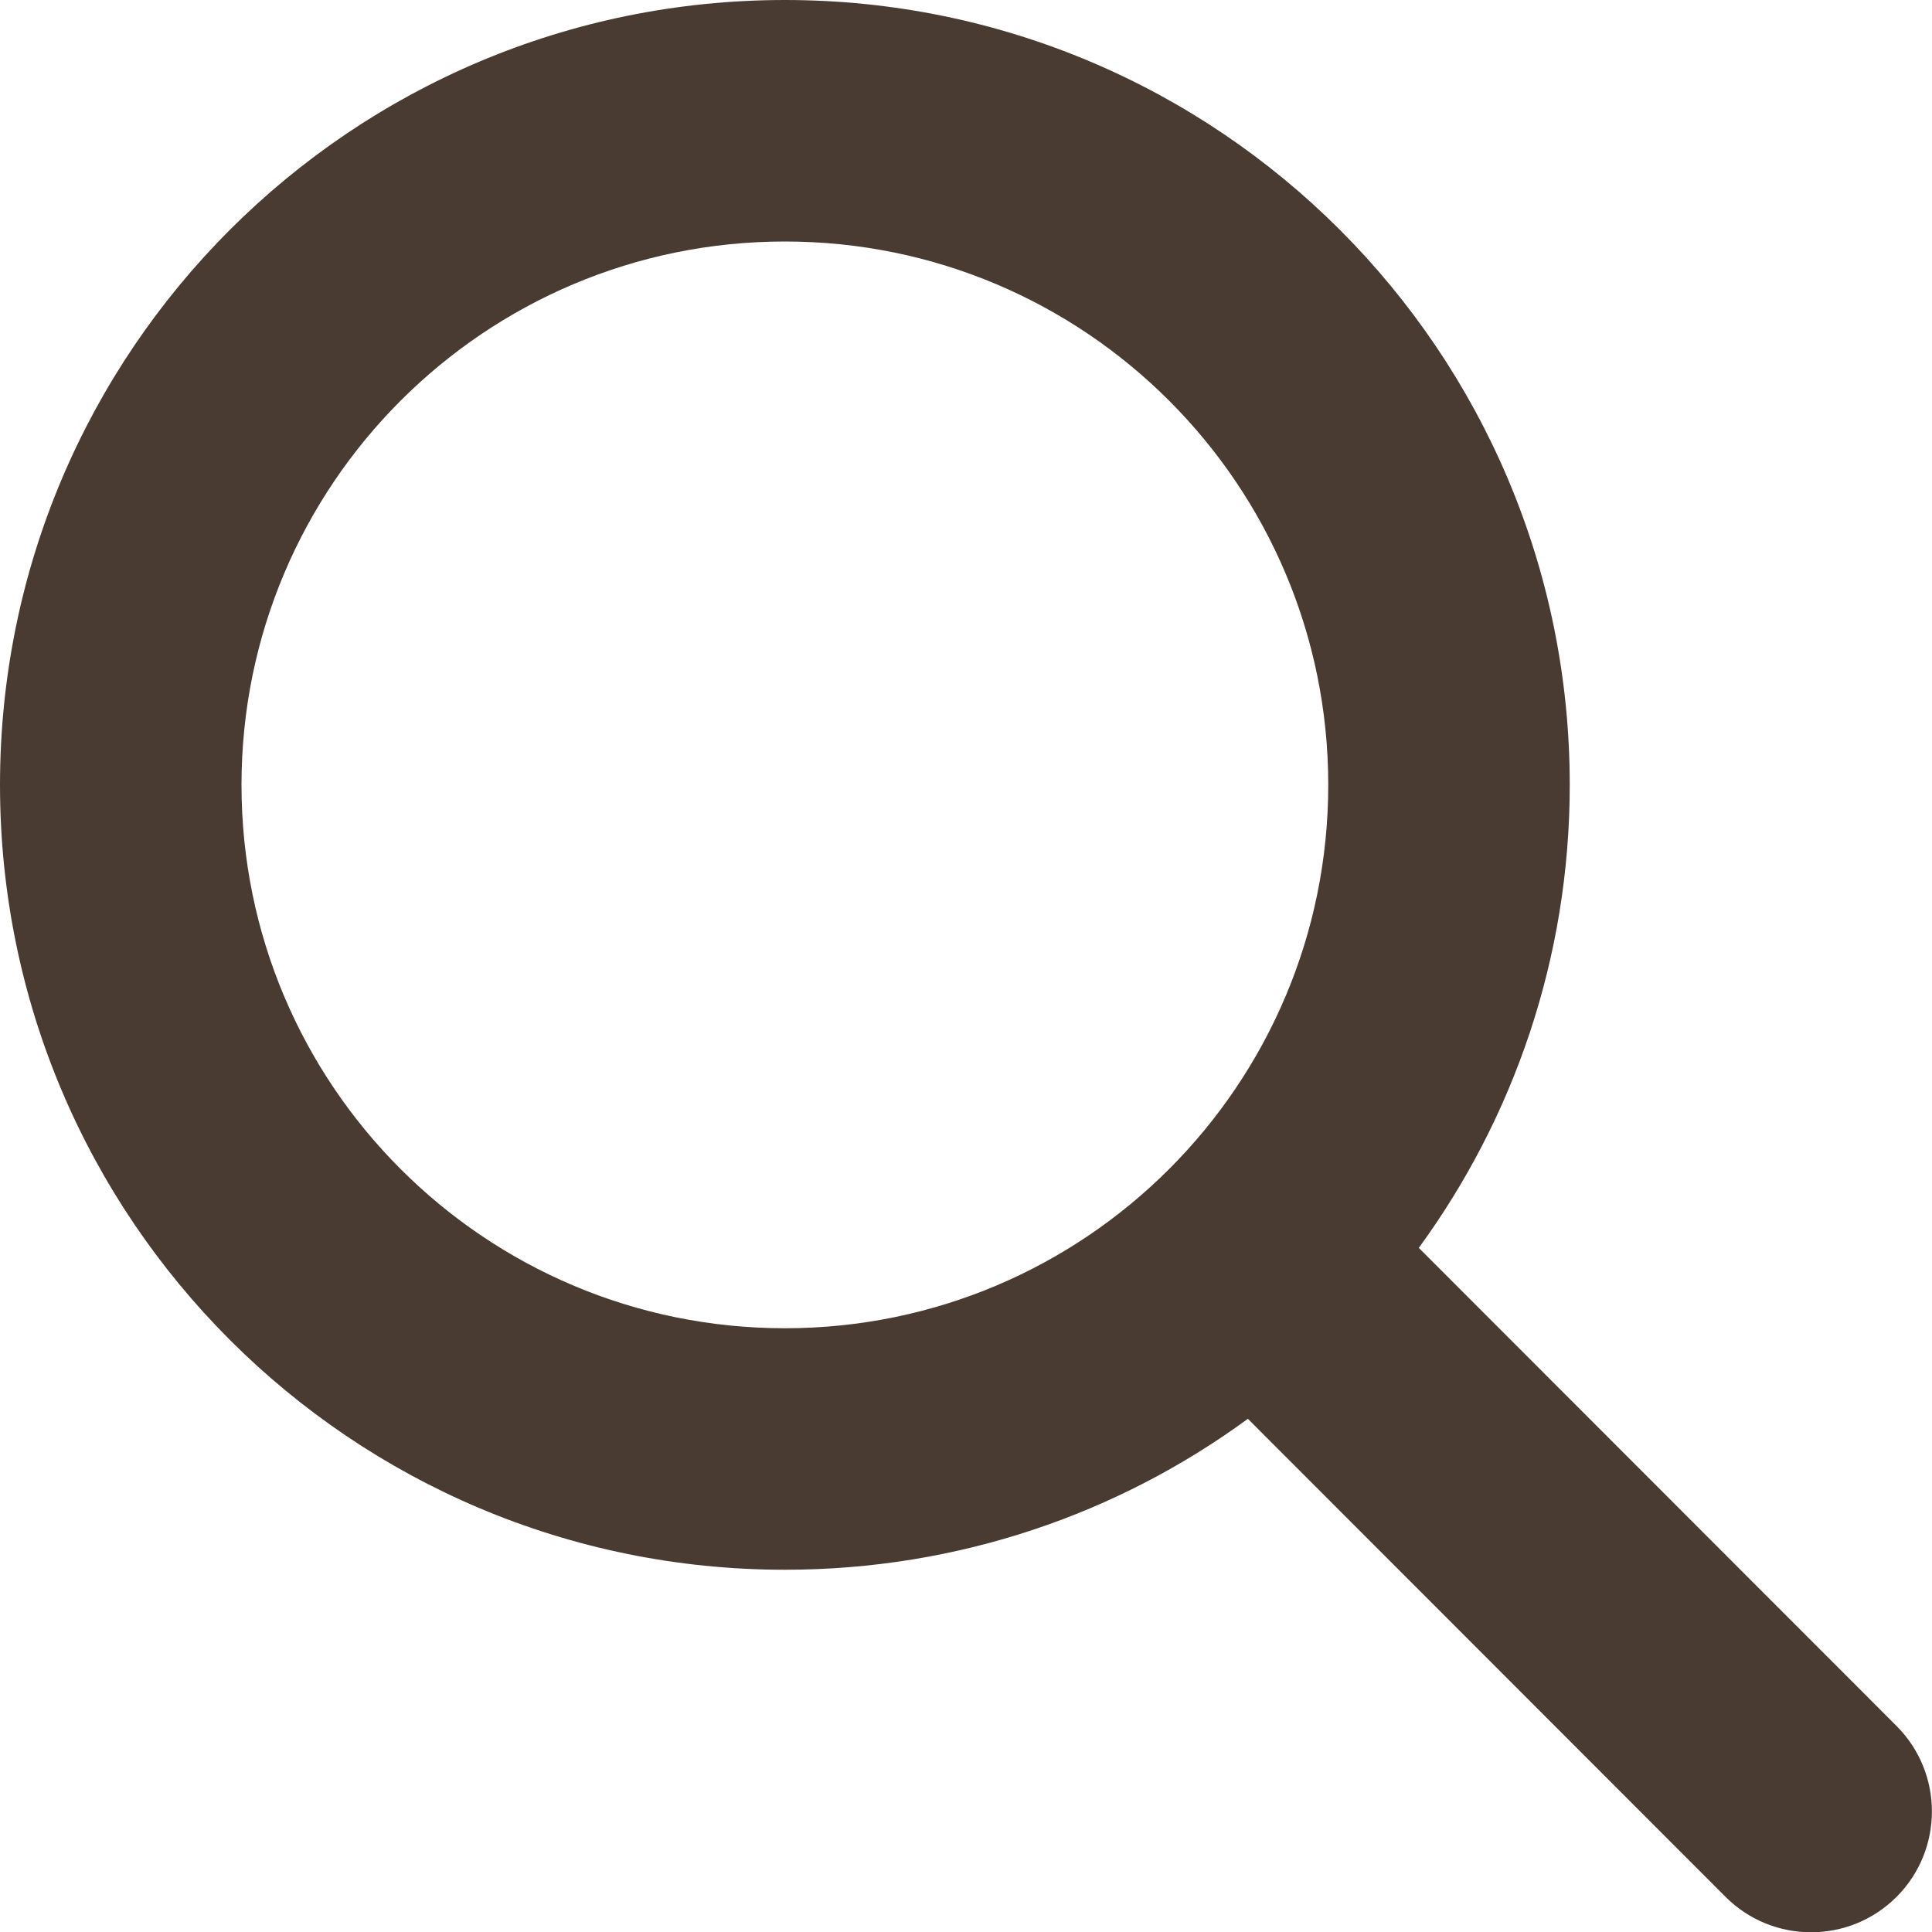
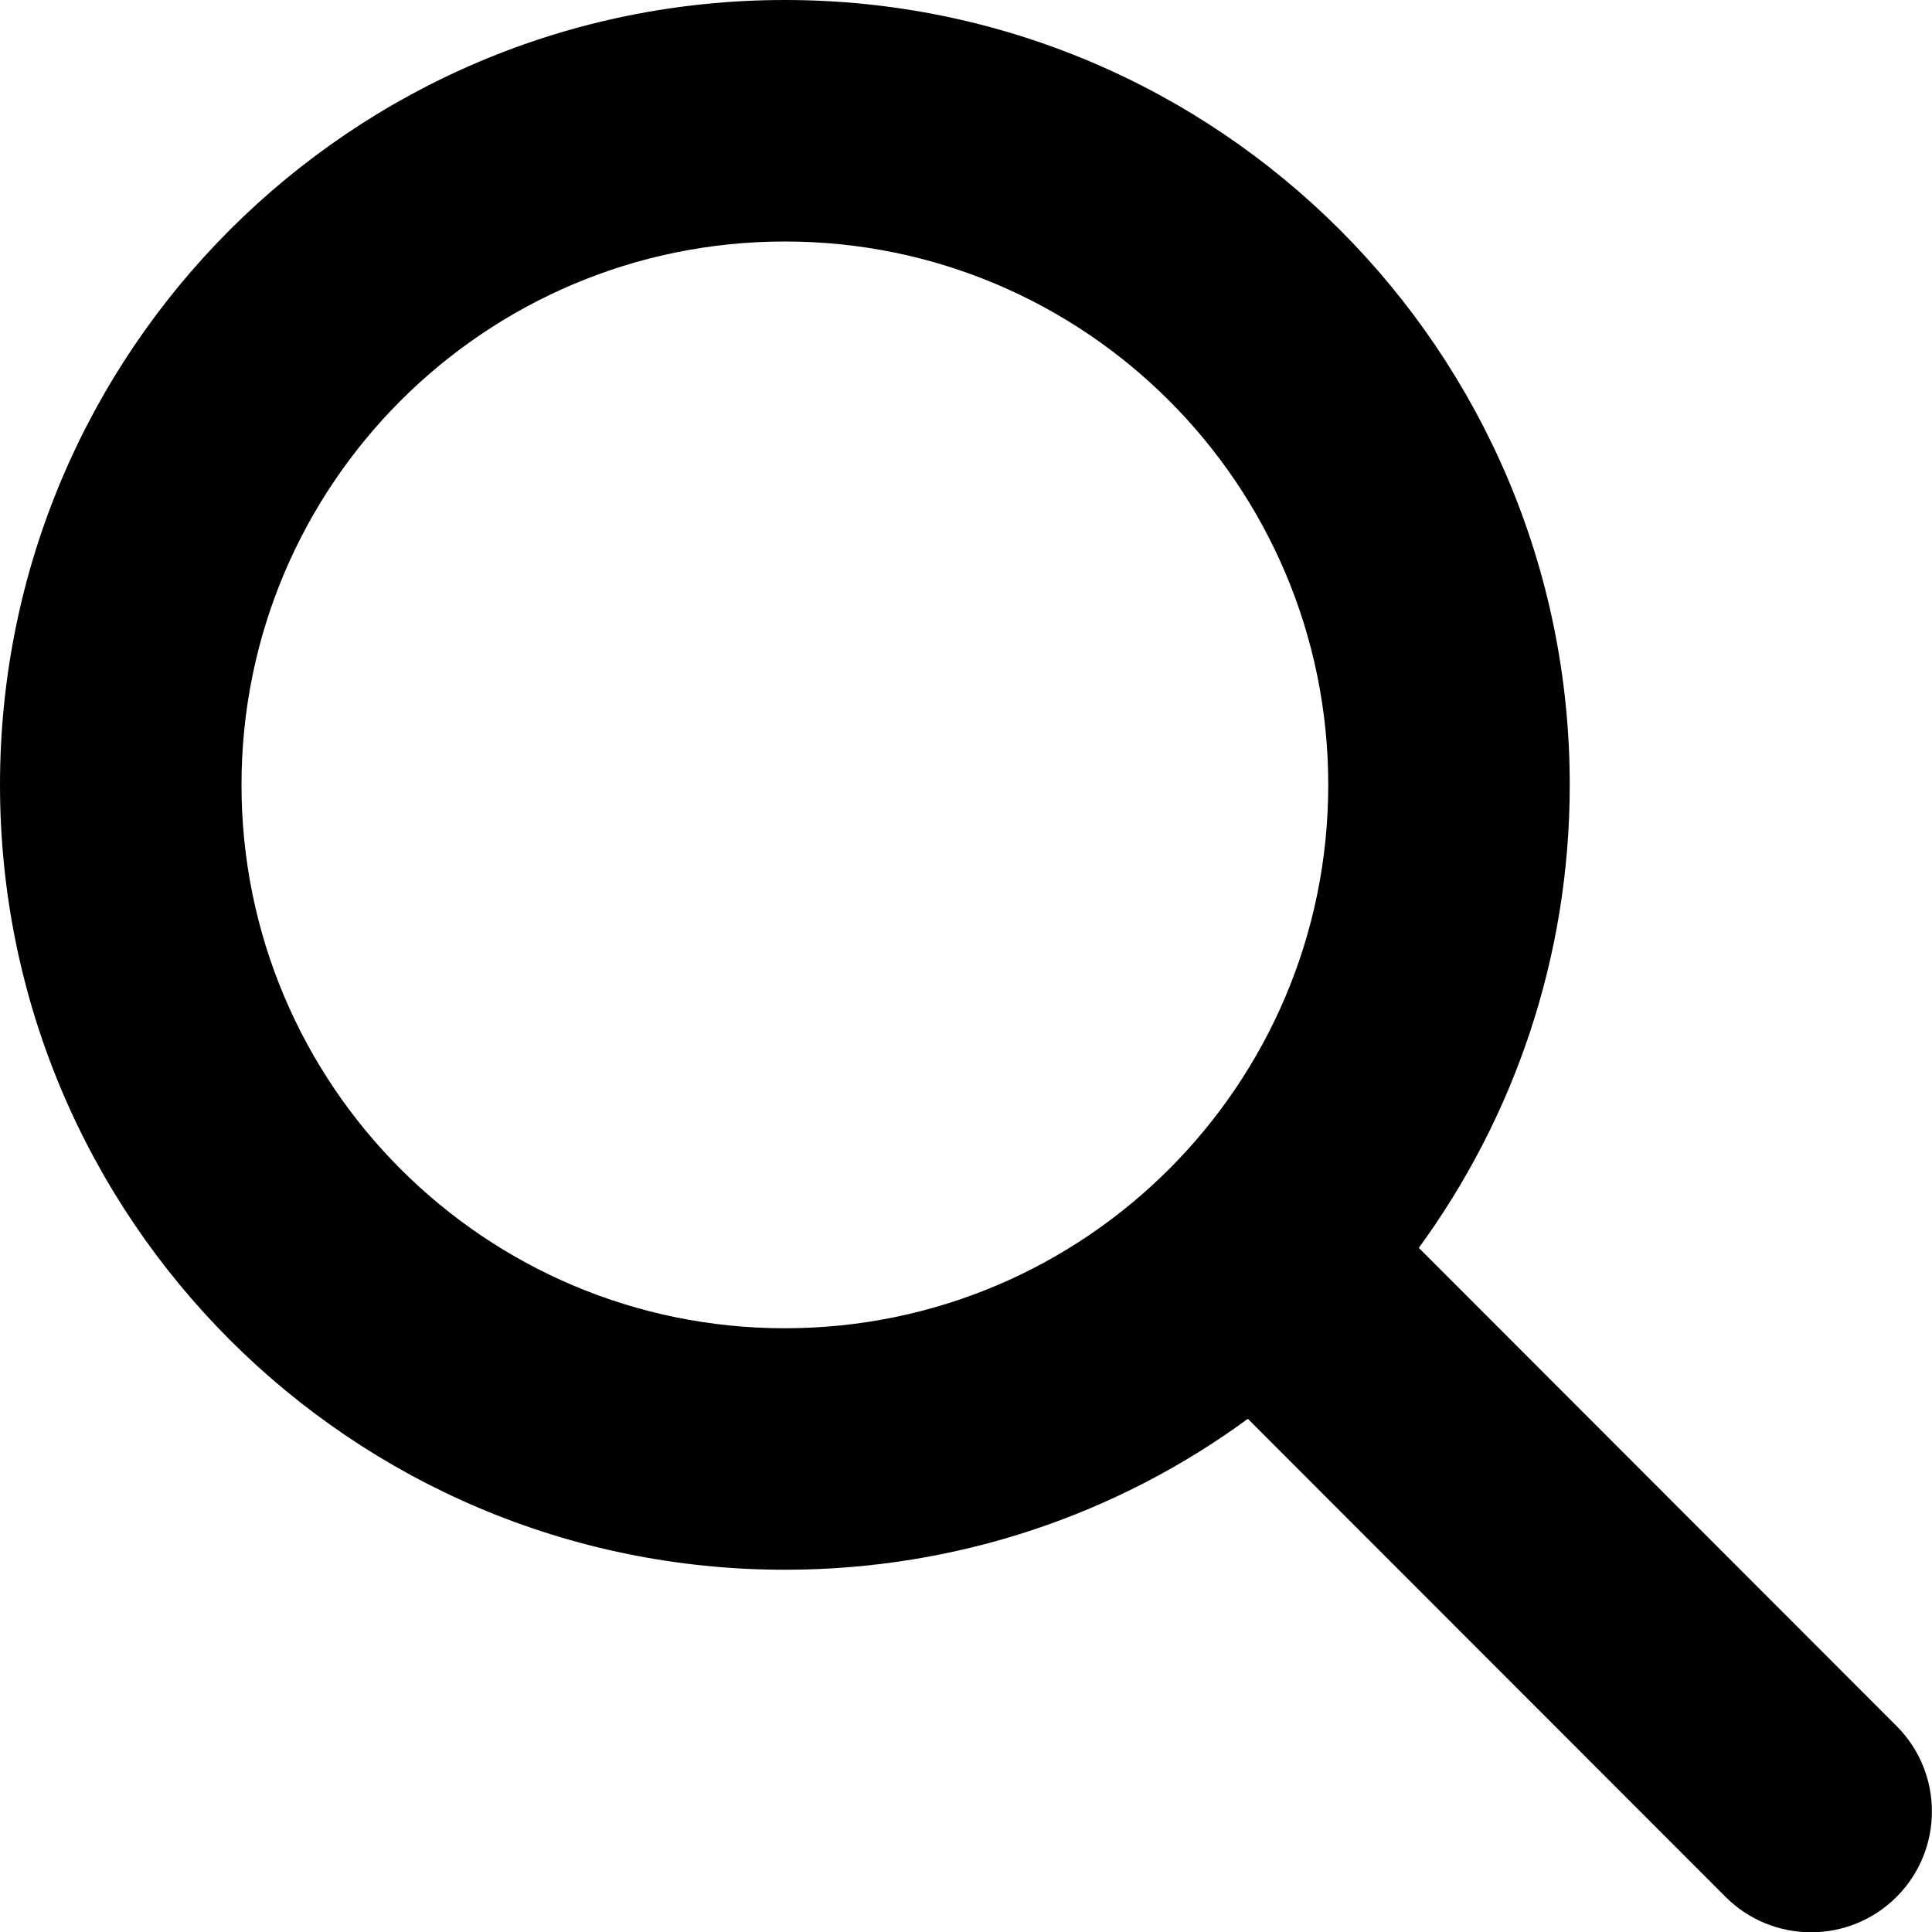
<svg xmlns="http://www.w3.org/2000/svg" viewBox="0 0 512 512">
-   <path fill="#4A3B32" d="M416 208c0 45.9-14.9 88.3-40 122.7L502.6 457.4c12.5 12.5 12.5 32.8 0 45.3s-32.8 12.5-45.3 0L330.7 376c-34.4 25.2-76.8 40-122.7 40C93.1 416 0 322.9 0 208S93.1 0 208 0S416 93.1 416 208zM208 352a144 144 0 1 0 0-288 144 144 0 1 0 0 288z" />
+   <path d="M416 208c0 45.9-14.9 88.3-40 122.7L502.6 457.4c12.5 12.5 12.5 32.8 0 45.3s-32.8 12.5-45.3 0L330.7 376c-34.4 25.2-76.8 40-122.7 40C93.1 416 0 322.9 0 208S93.1 0 208 0S416 93.1 416 208zM208 352a144 144 0 1 0 0-288 144 144 0 1 0 0 288z" />
</svg>
